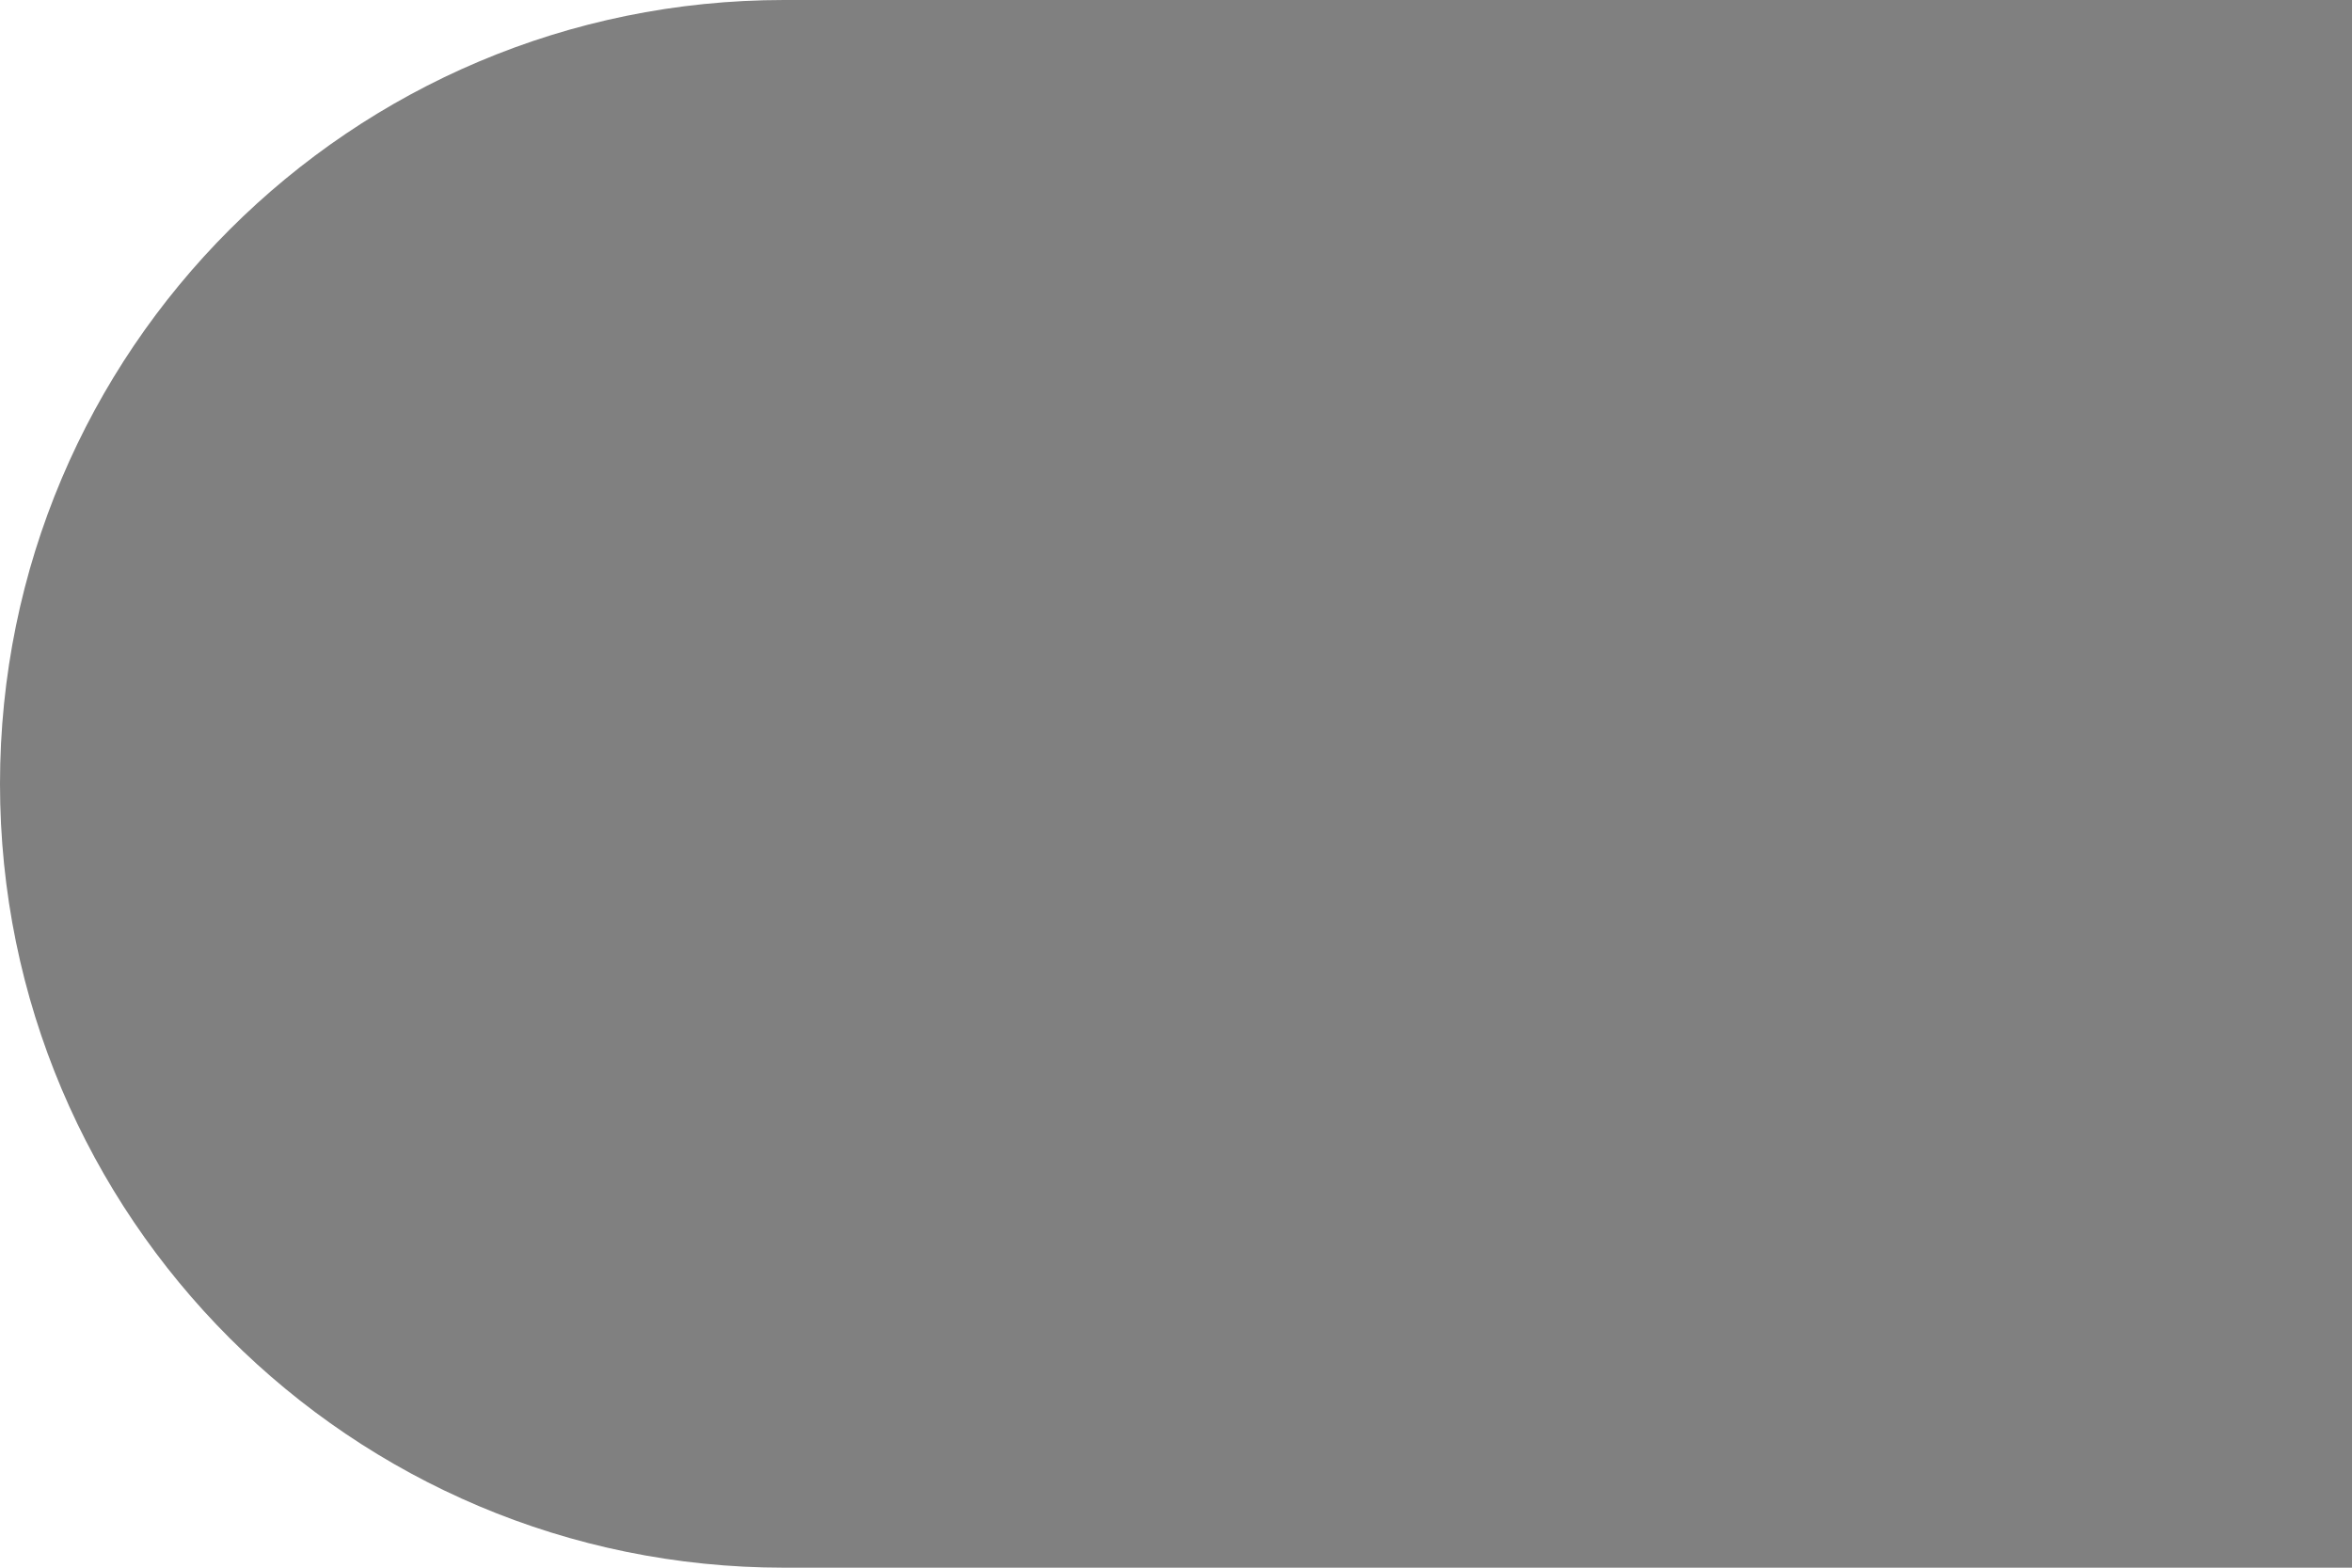
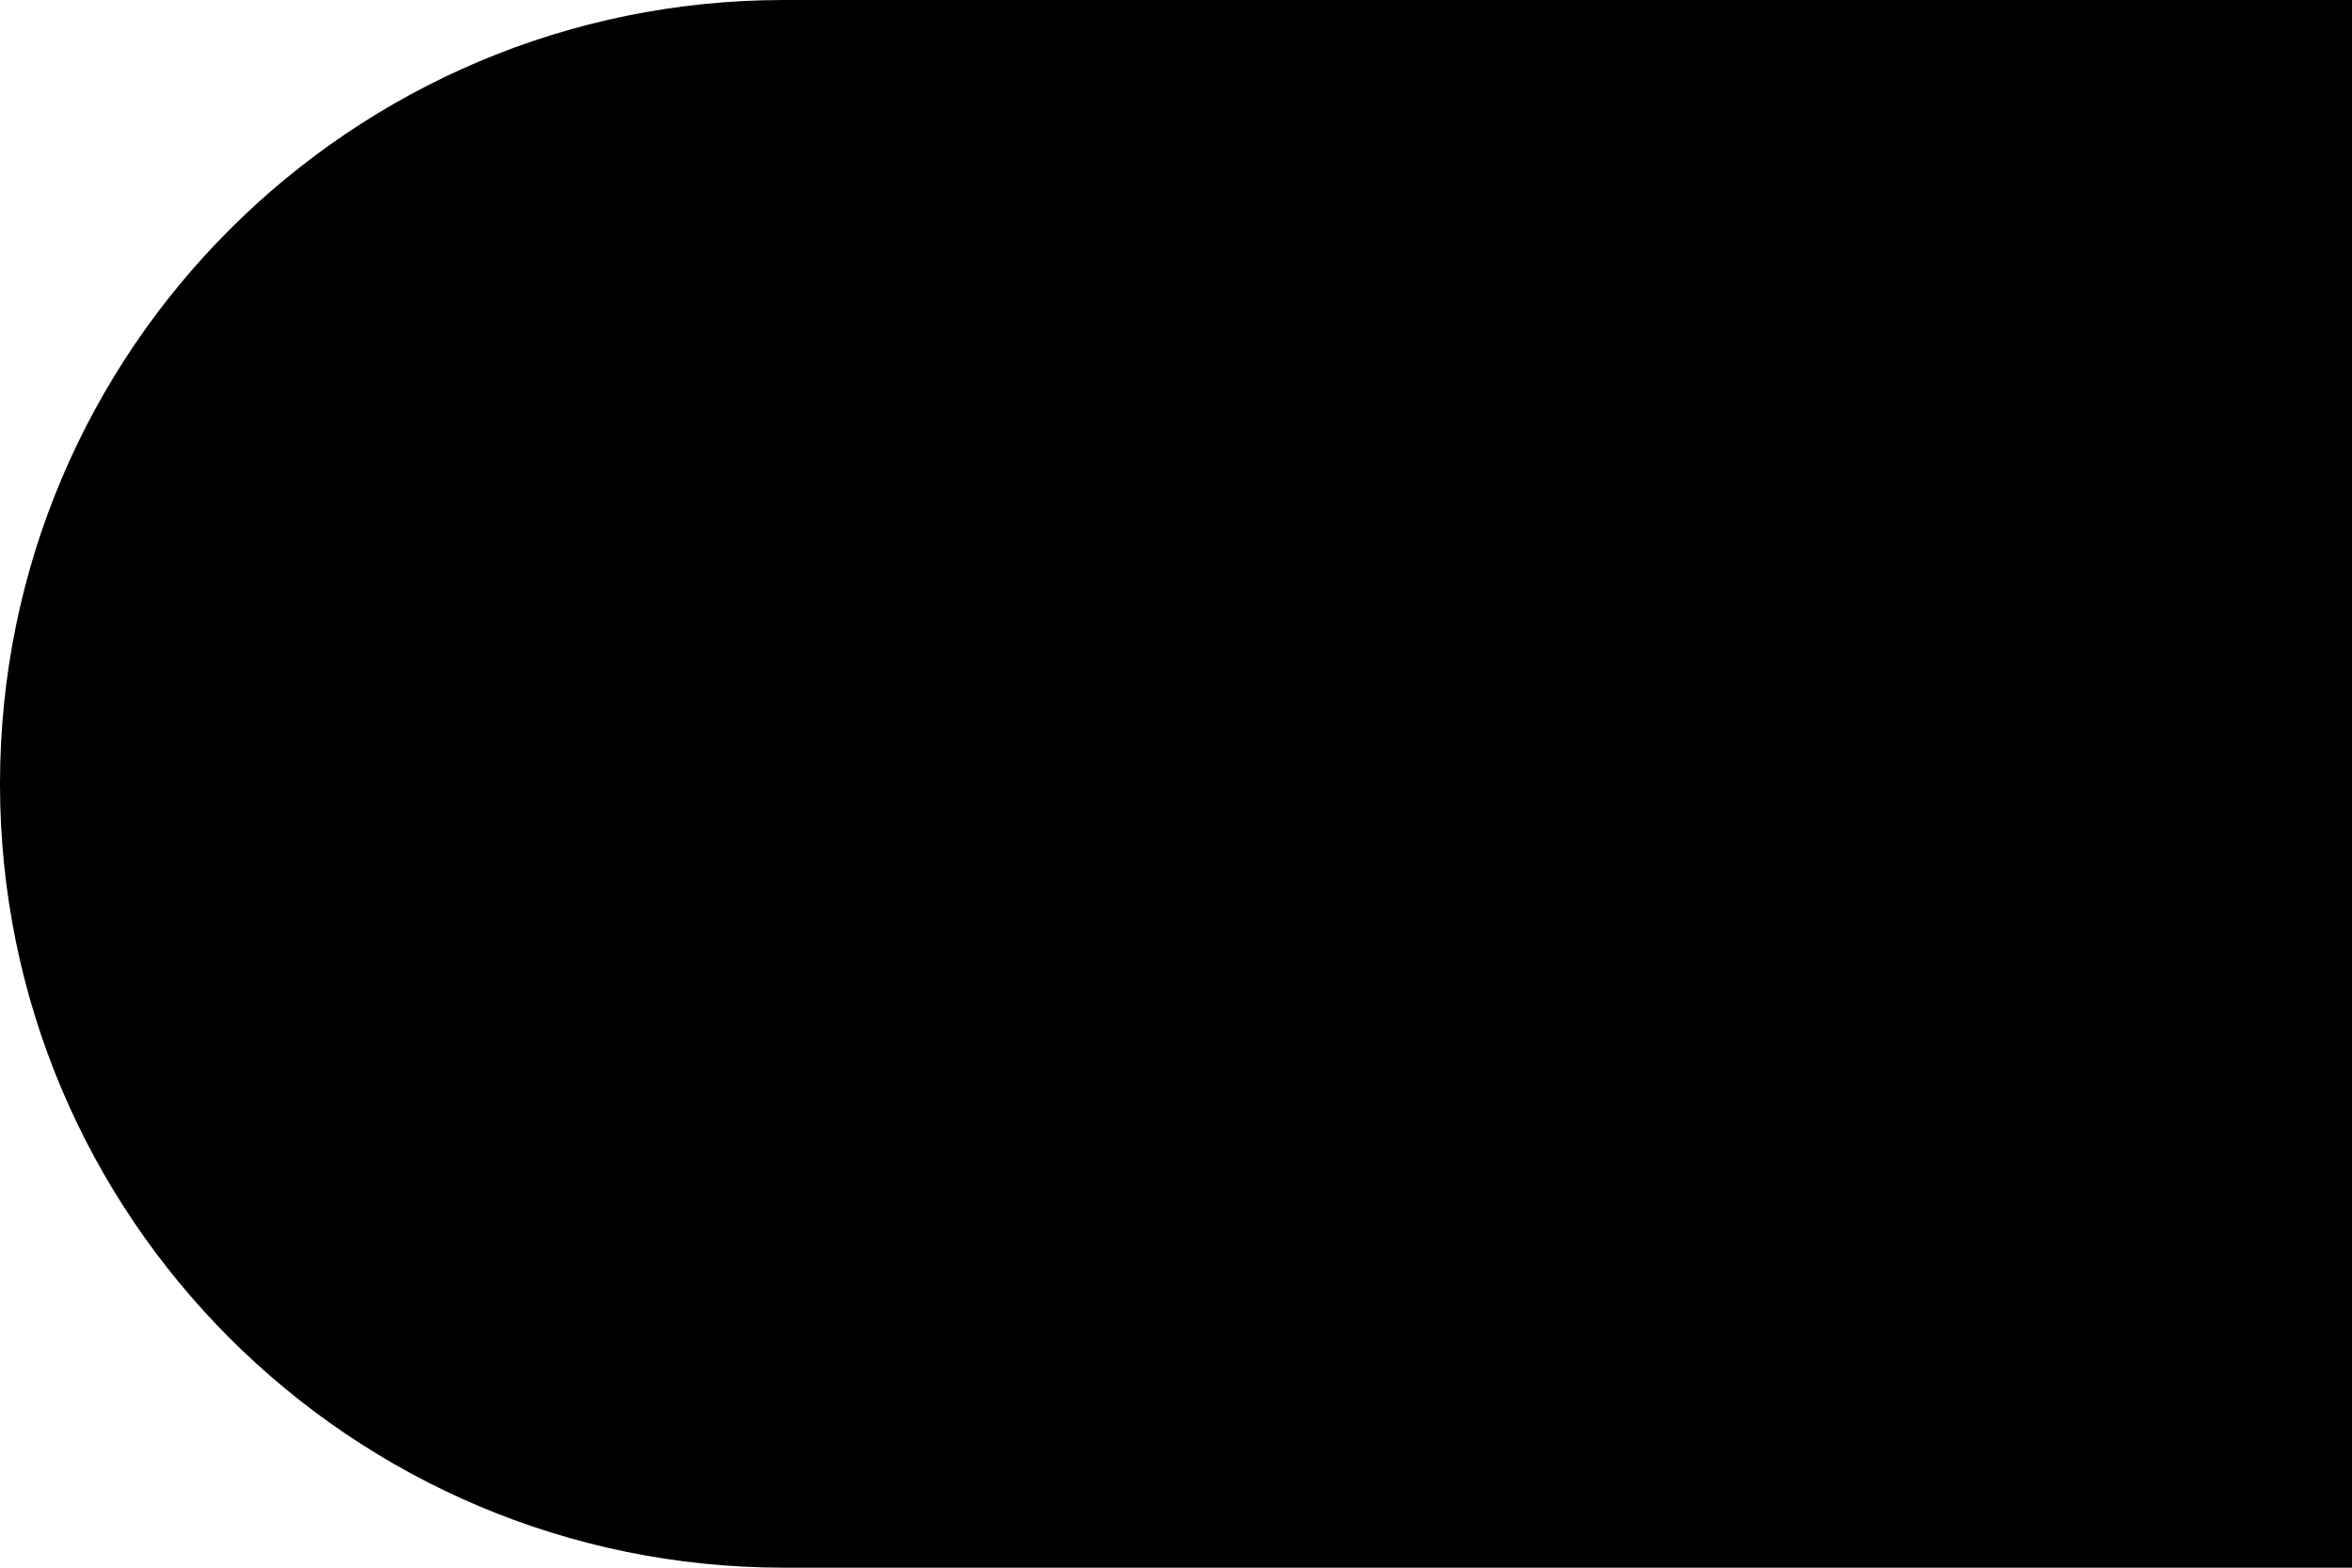
<svg xmlns="http://www.w3.org/2000/svg" id="Layer_1" data-name="Layer 1" viewBox="0 0 45 30">
  <defs>
-     <style>.cls-1{fill:gray;}</style>
+     <style>.cls-1{background}</style>
  </defs>
  <g id="Sprite_End_Cap_Left" data-name="Sprite End Cap Left">
    <path class="cls-1" d="M15,30H45V0H15a15,15,0,0,0,0,30Z" />
  </g>
</svg>
